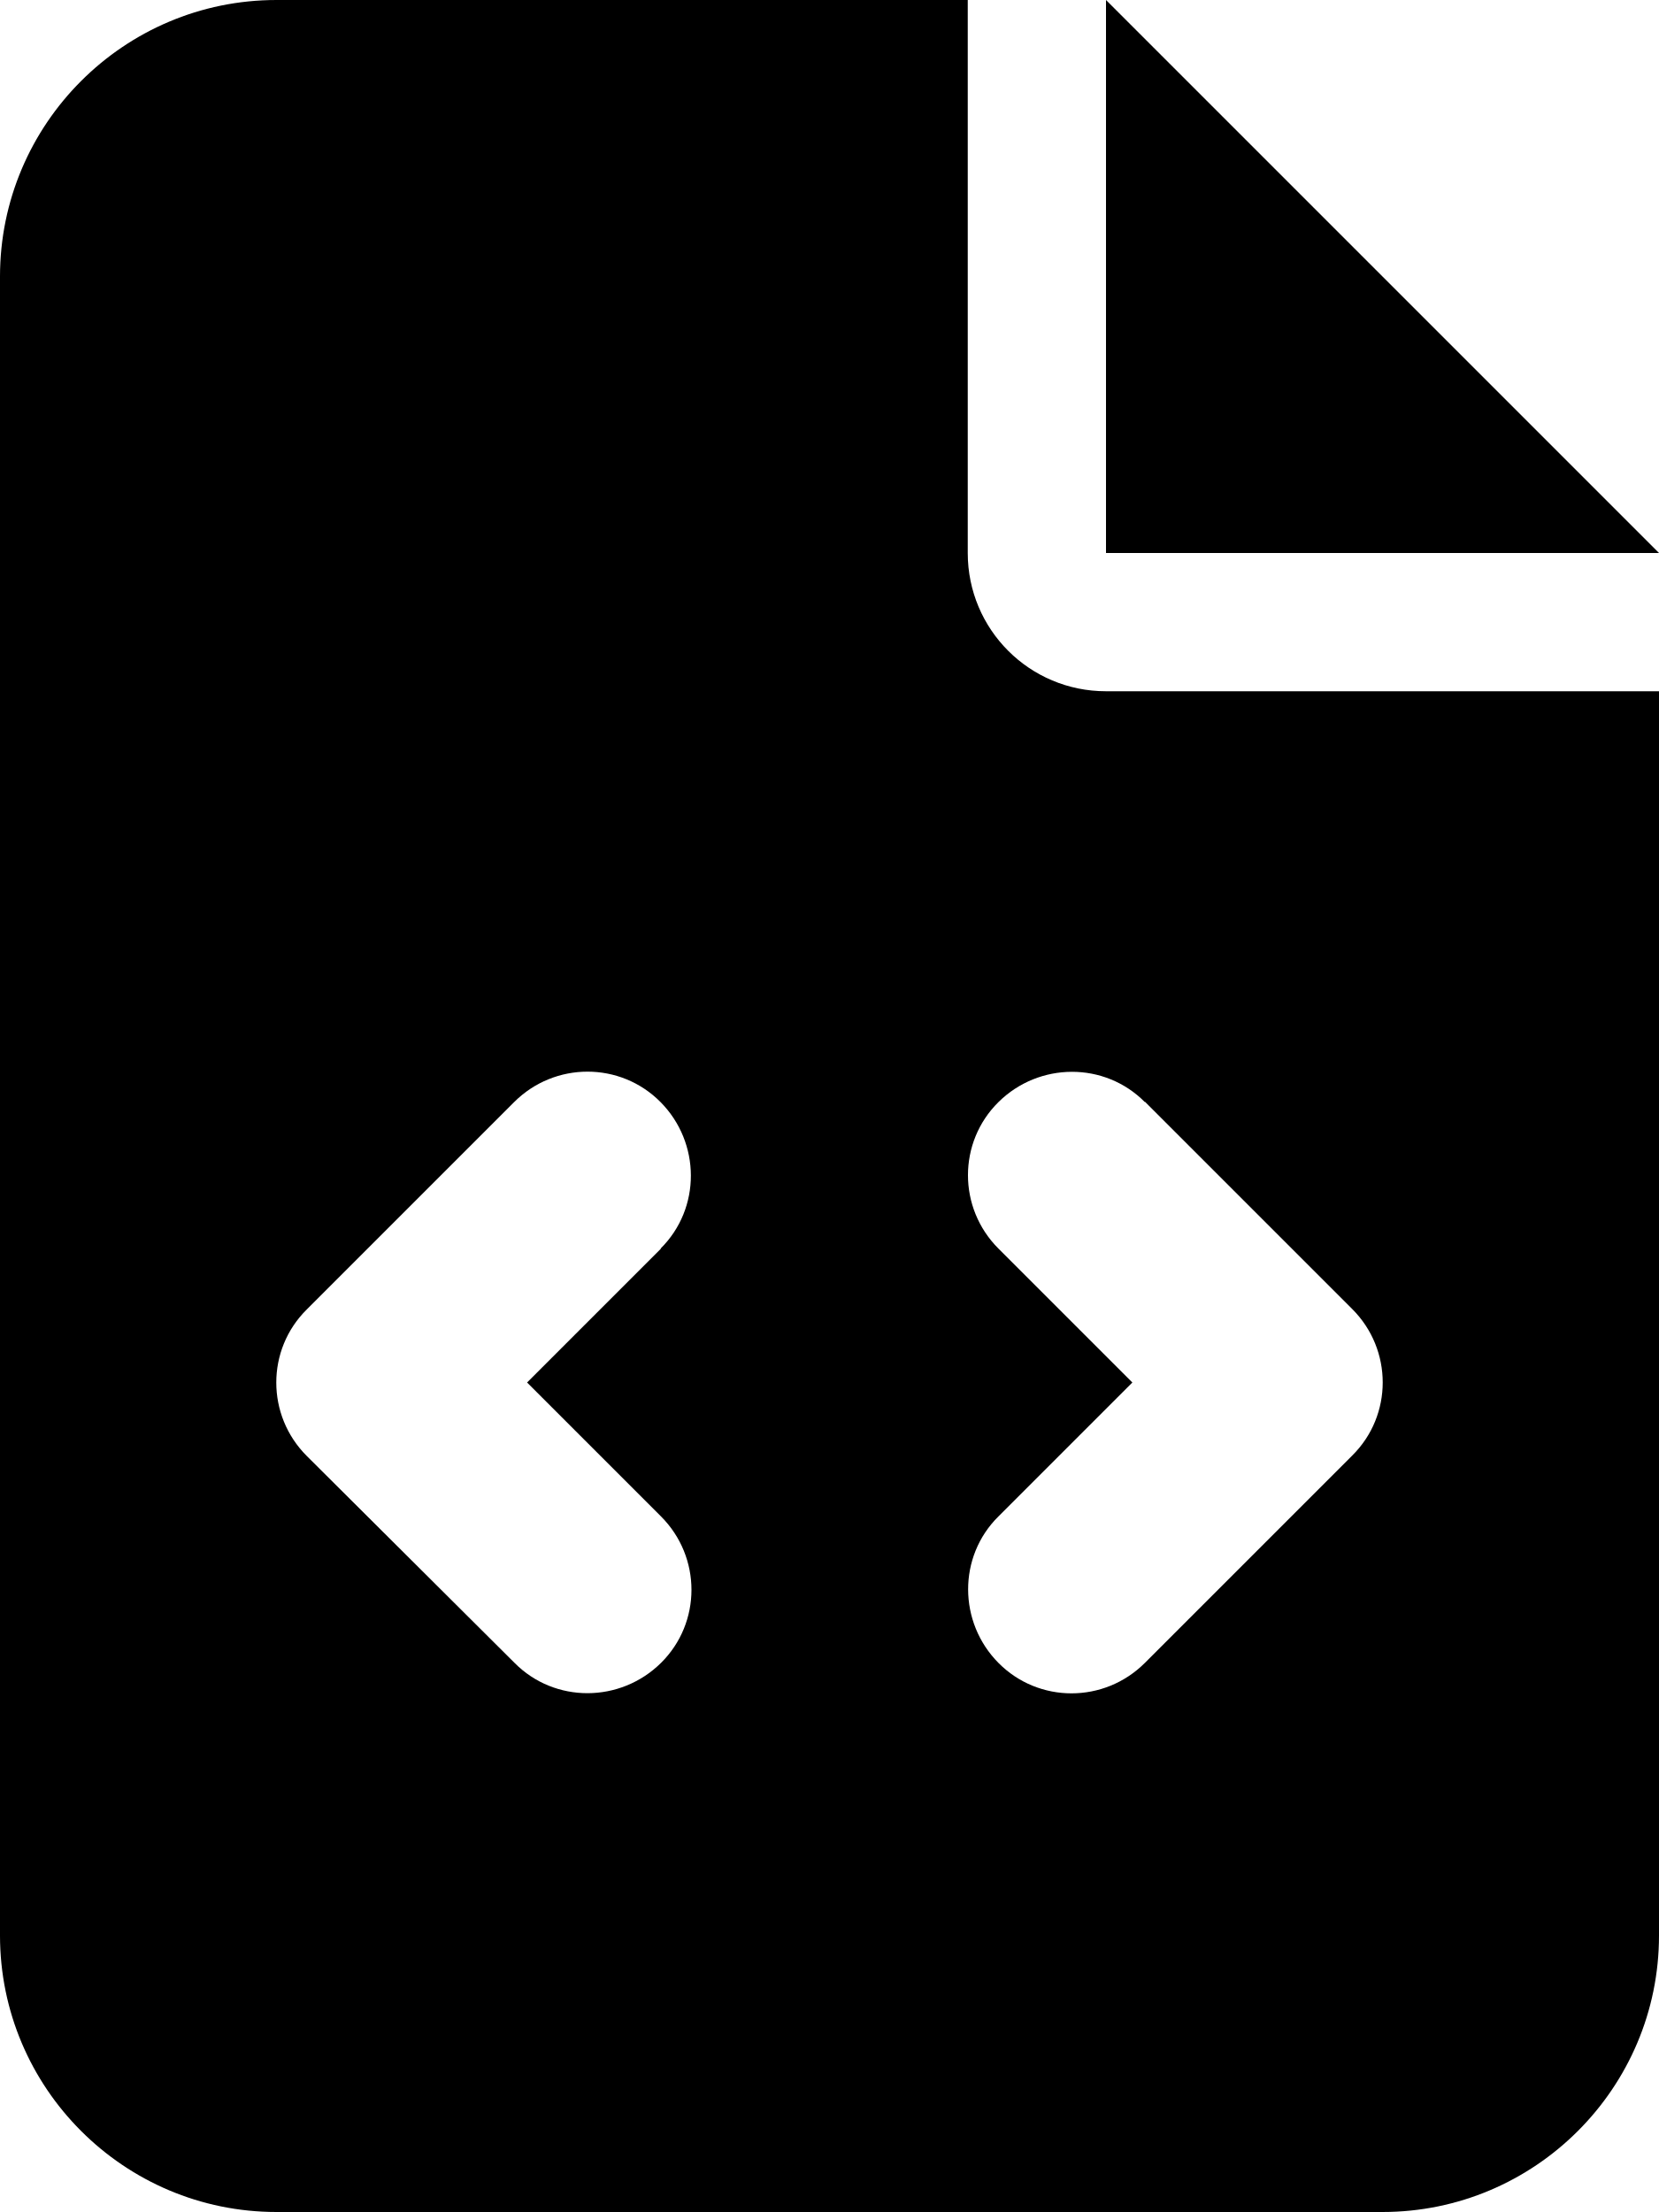
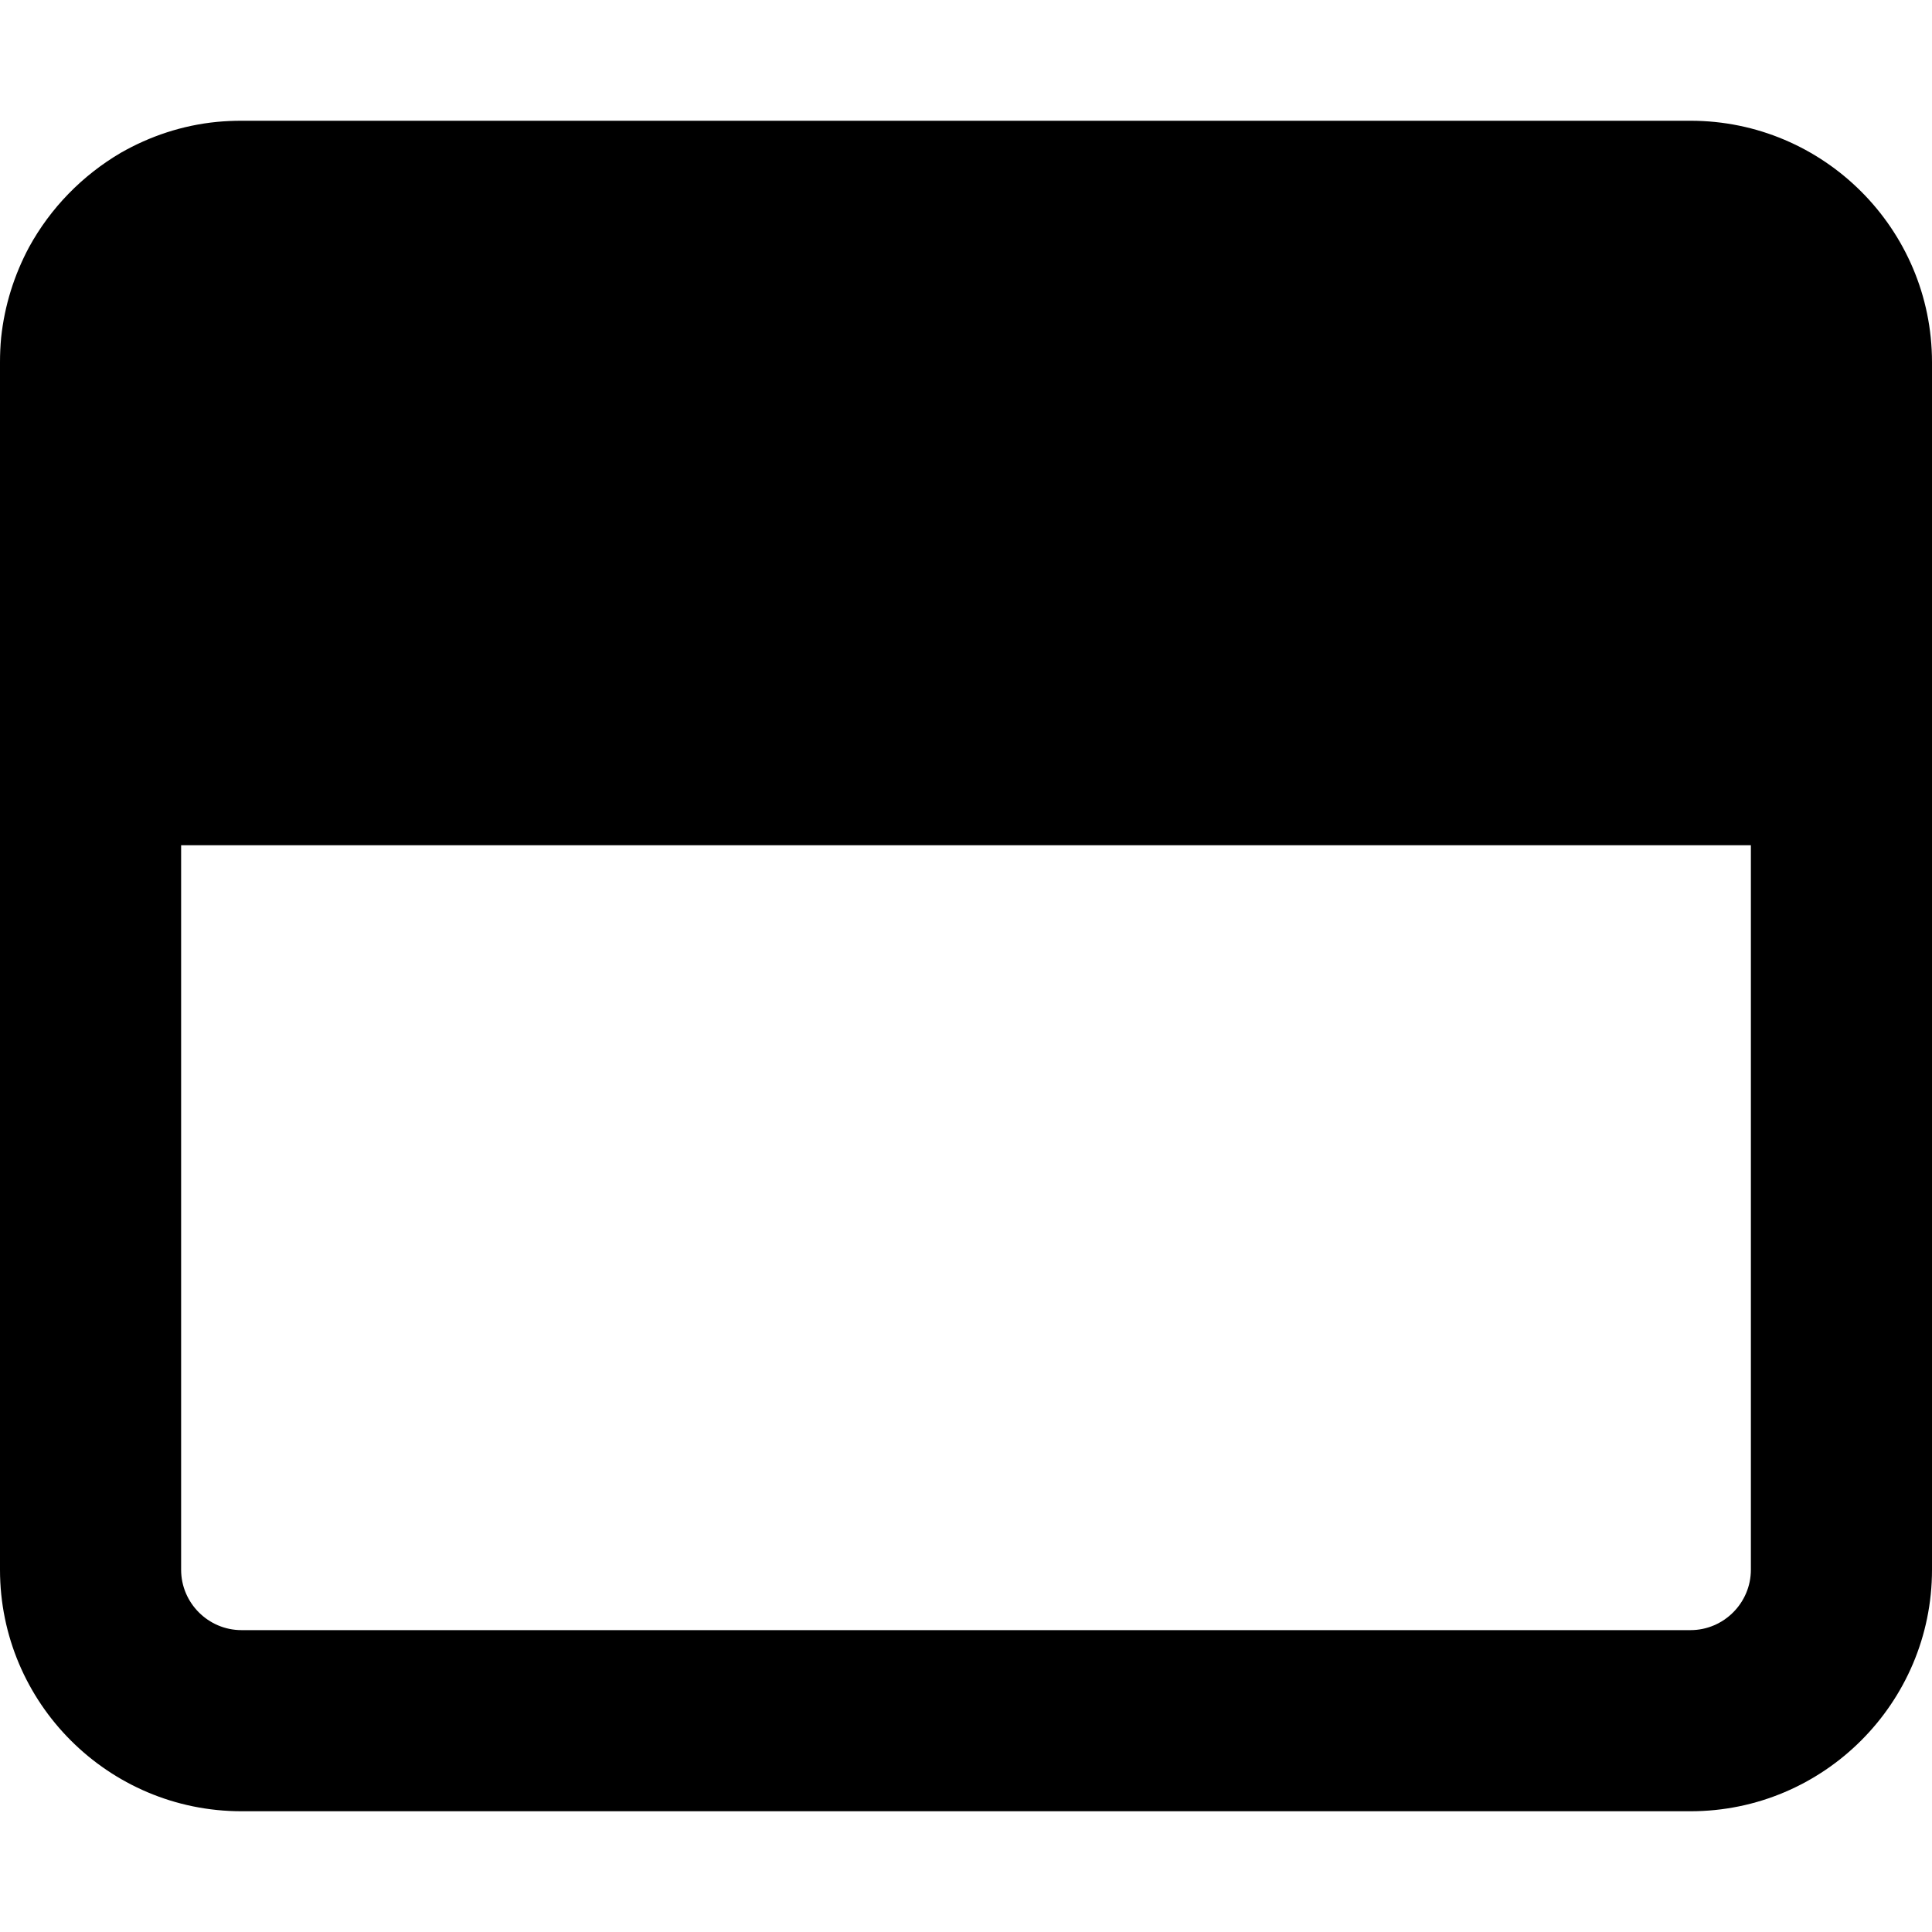
- <svg xmlns="http://www.w3.org/2000/svg" viewBox="0 0 384 512">
-   <path d="M64 0C28.7 0 0 28.7 0 64L0 448c0 35.3 28.7 64 64 64l256 0c35.3 0 64-28.7 64-64l0-288-128 0c-17.7 0-32-14.3-32-32L224 0 64 0zM256 0l0 128 128 0L256 0zM153 289l-31 31 31 31c9.4 9.4 9.4 24.6 0 33.9s-24.6 9.4-33.9 0L71 337c-9.4-9.4-9.4-24.6 0-33.9l48-48c9.4-9.4 24.6-9.4 33.9 0s9.4 24.6 0 33.9zM265 255l48 48c9.4 9.4 9.4 24.6 0 33.9l-48 48c-9.4 9.4-24.6 9.4-33.9 0s-9.4-24.6 0-33.9l31-31-31-31c-9.4-9.4-9.4-24.6 0-33.9s24.6-9.4 33.9 0z" />
+ <svg xmlns="http://www.w3.org/2000/svg" viewBox="0 0 512 512">
+   <path d="M.3 89.5C.1 91.6 0 93.8 0 96L0 224 0 416c0 35.3 28.7 64 64 64l384 0c35.3 0 64-28.7 64-64l0-192 0-128c0-35.3-28.7-64-64-64L64 32c-2.2 0-4.4 .1-6.5 .3c-9.2 .9-17.8 3.8-25.5 8.2C21.8 46.5 13.4 55.1 7.7 65.5c-3.9 7.3-6.5 15.4-7.4 24zM48 224l416 0 0 192c0 8.8-7.2 16-16 16L64 432c-8.8 0-16-7.2-16-16l0-192z" />
</svg>
